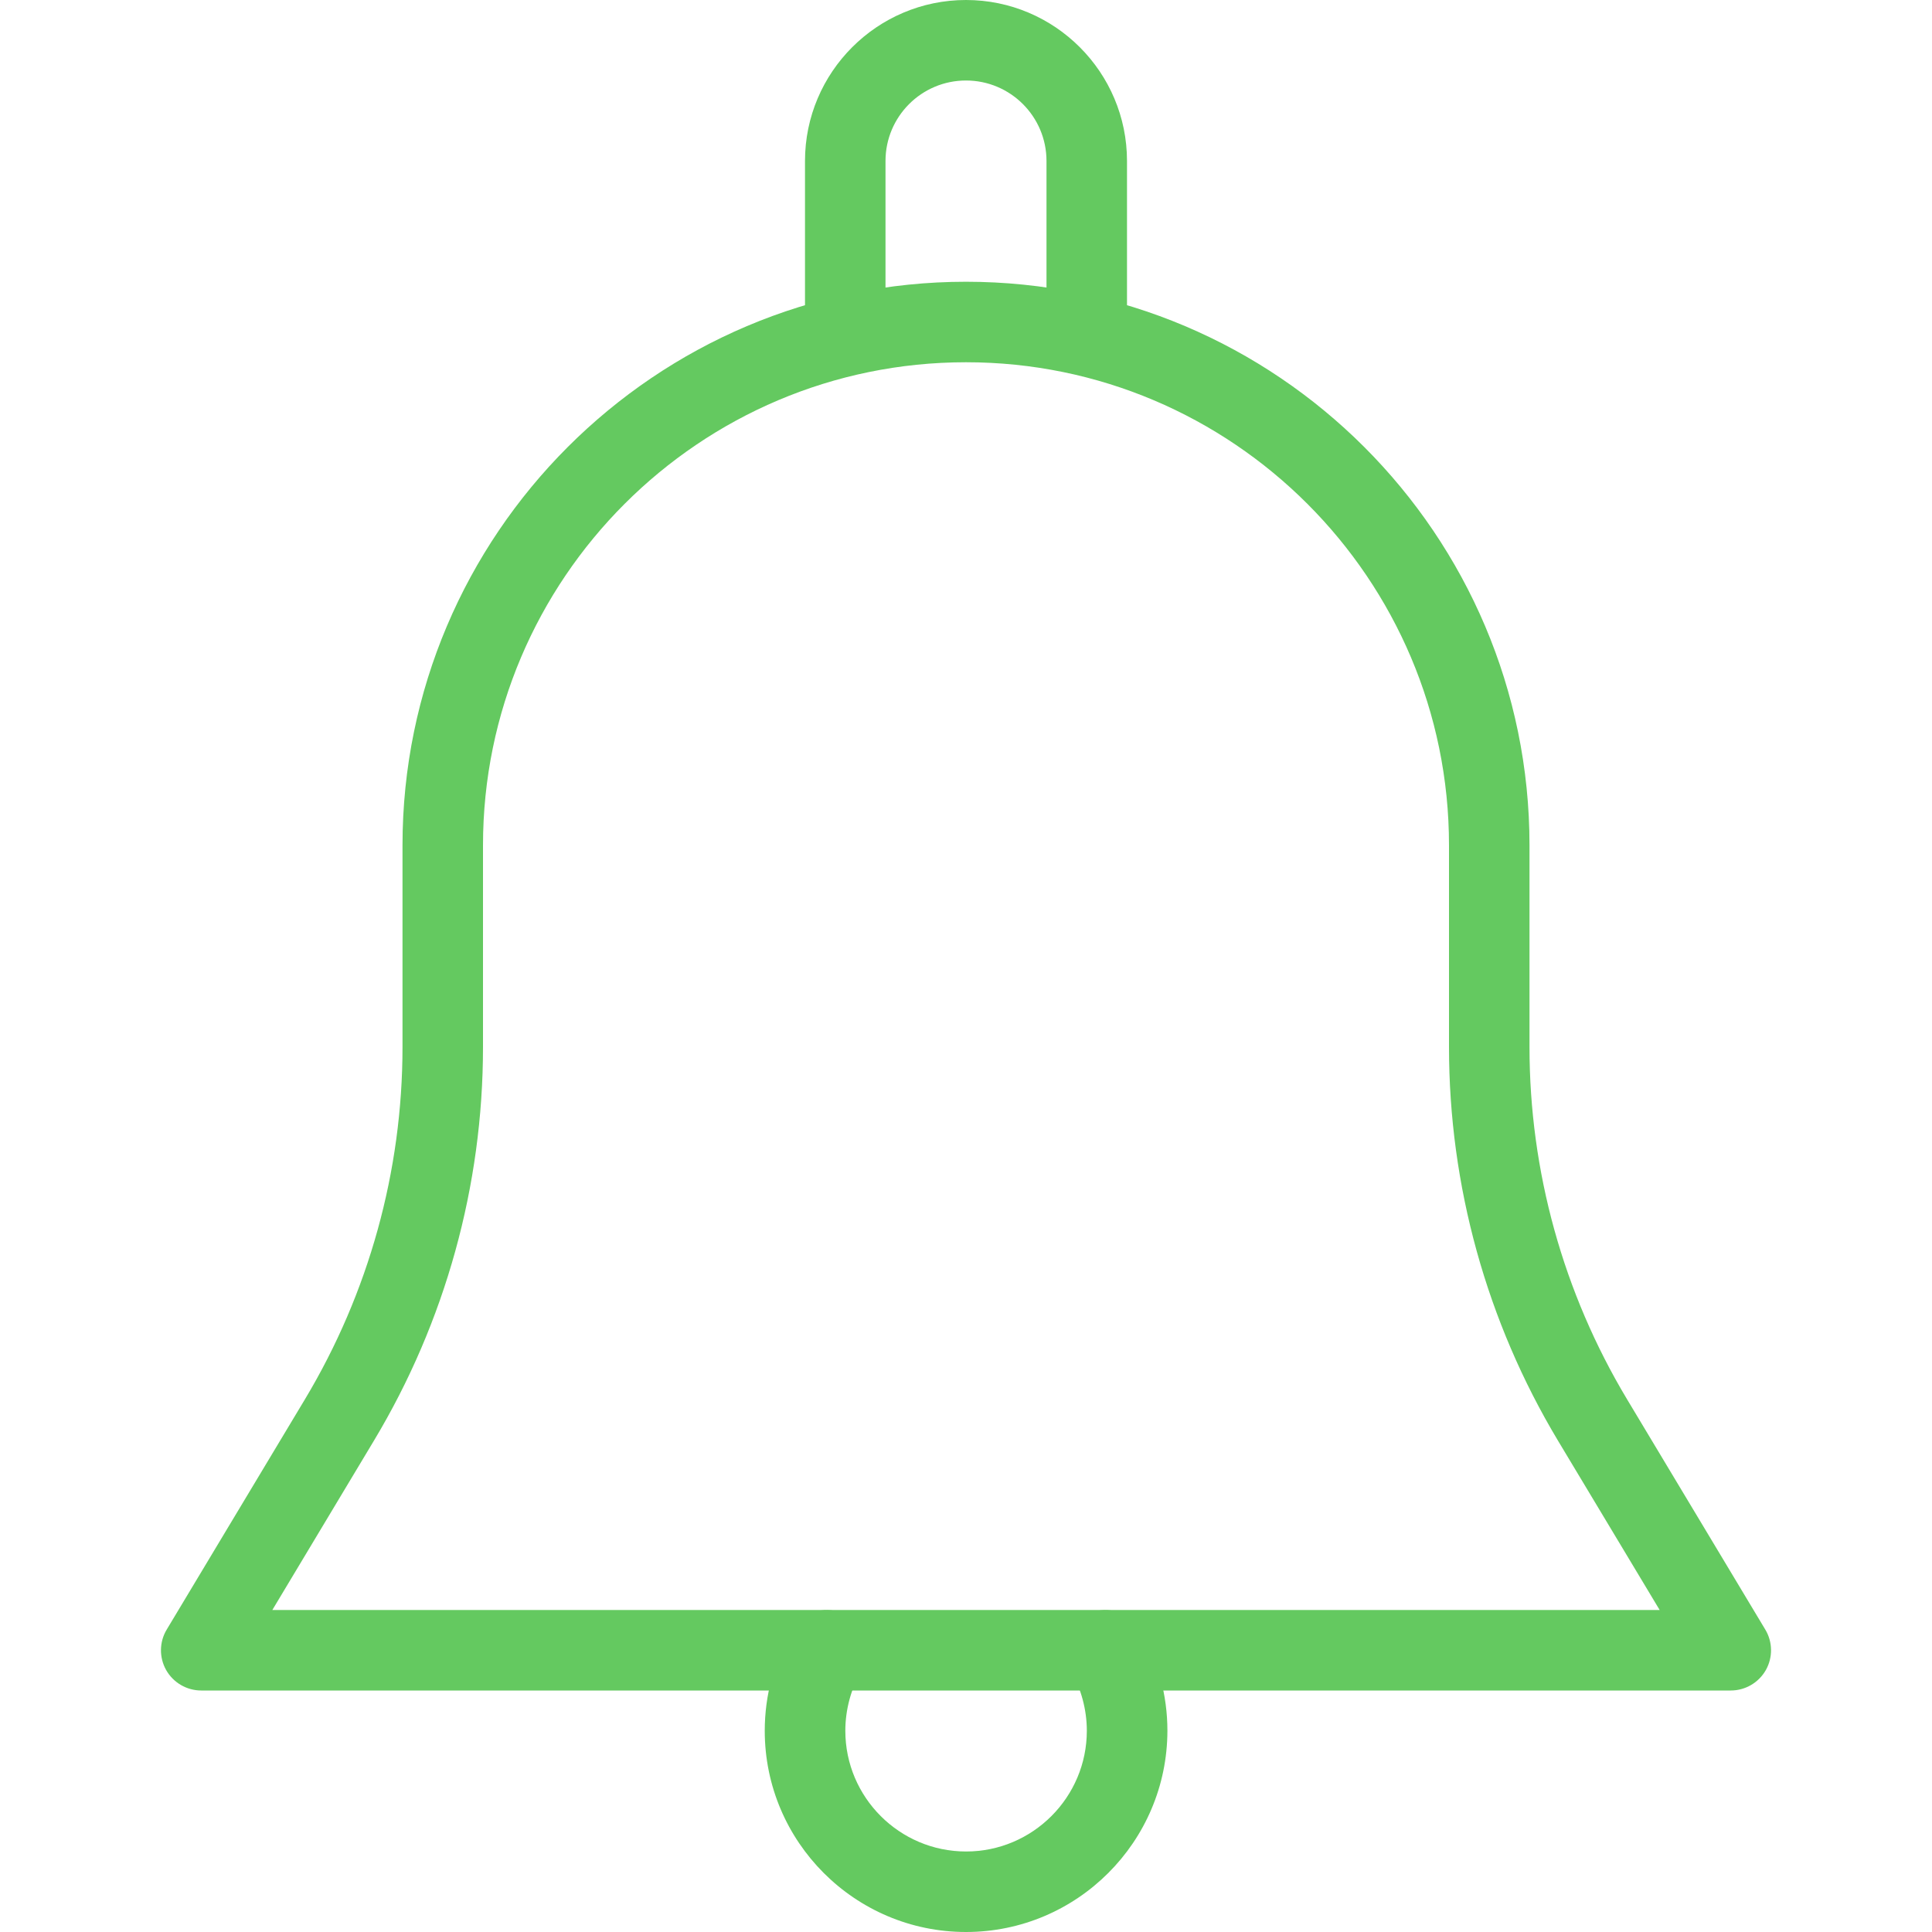
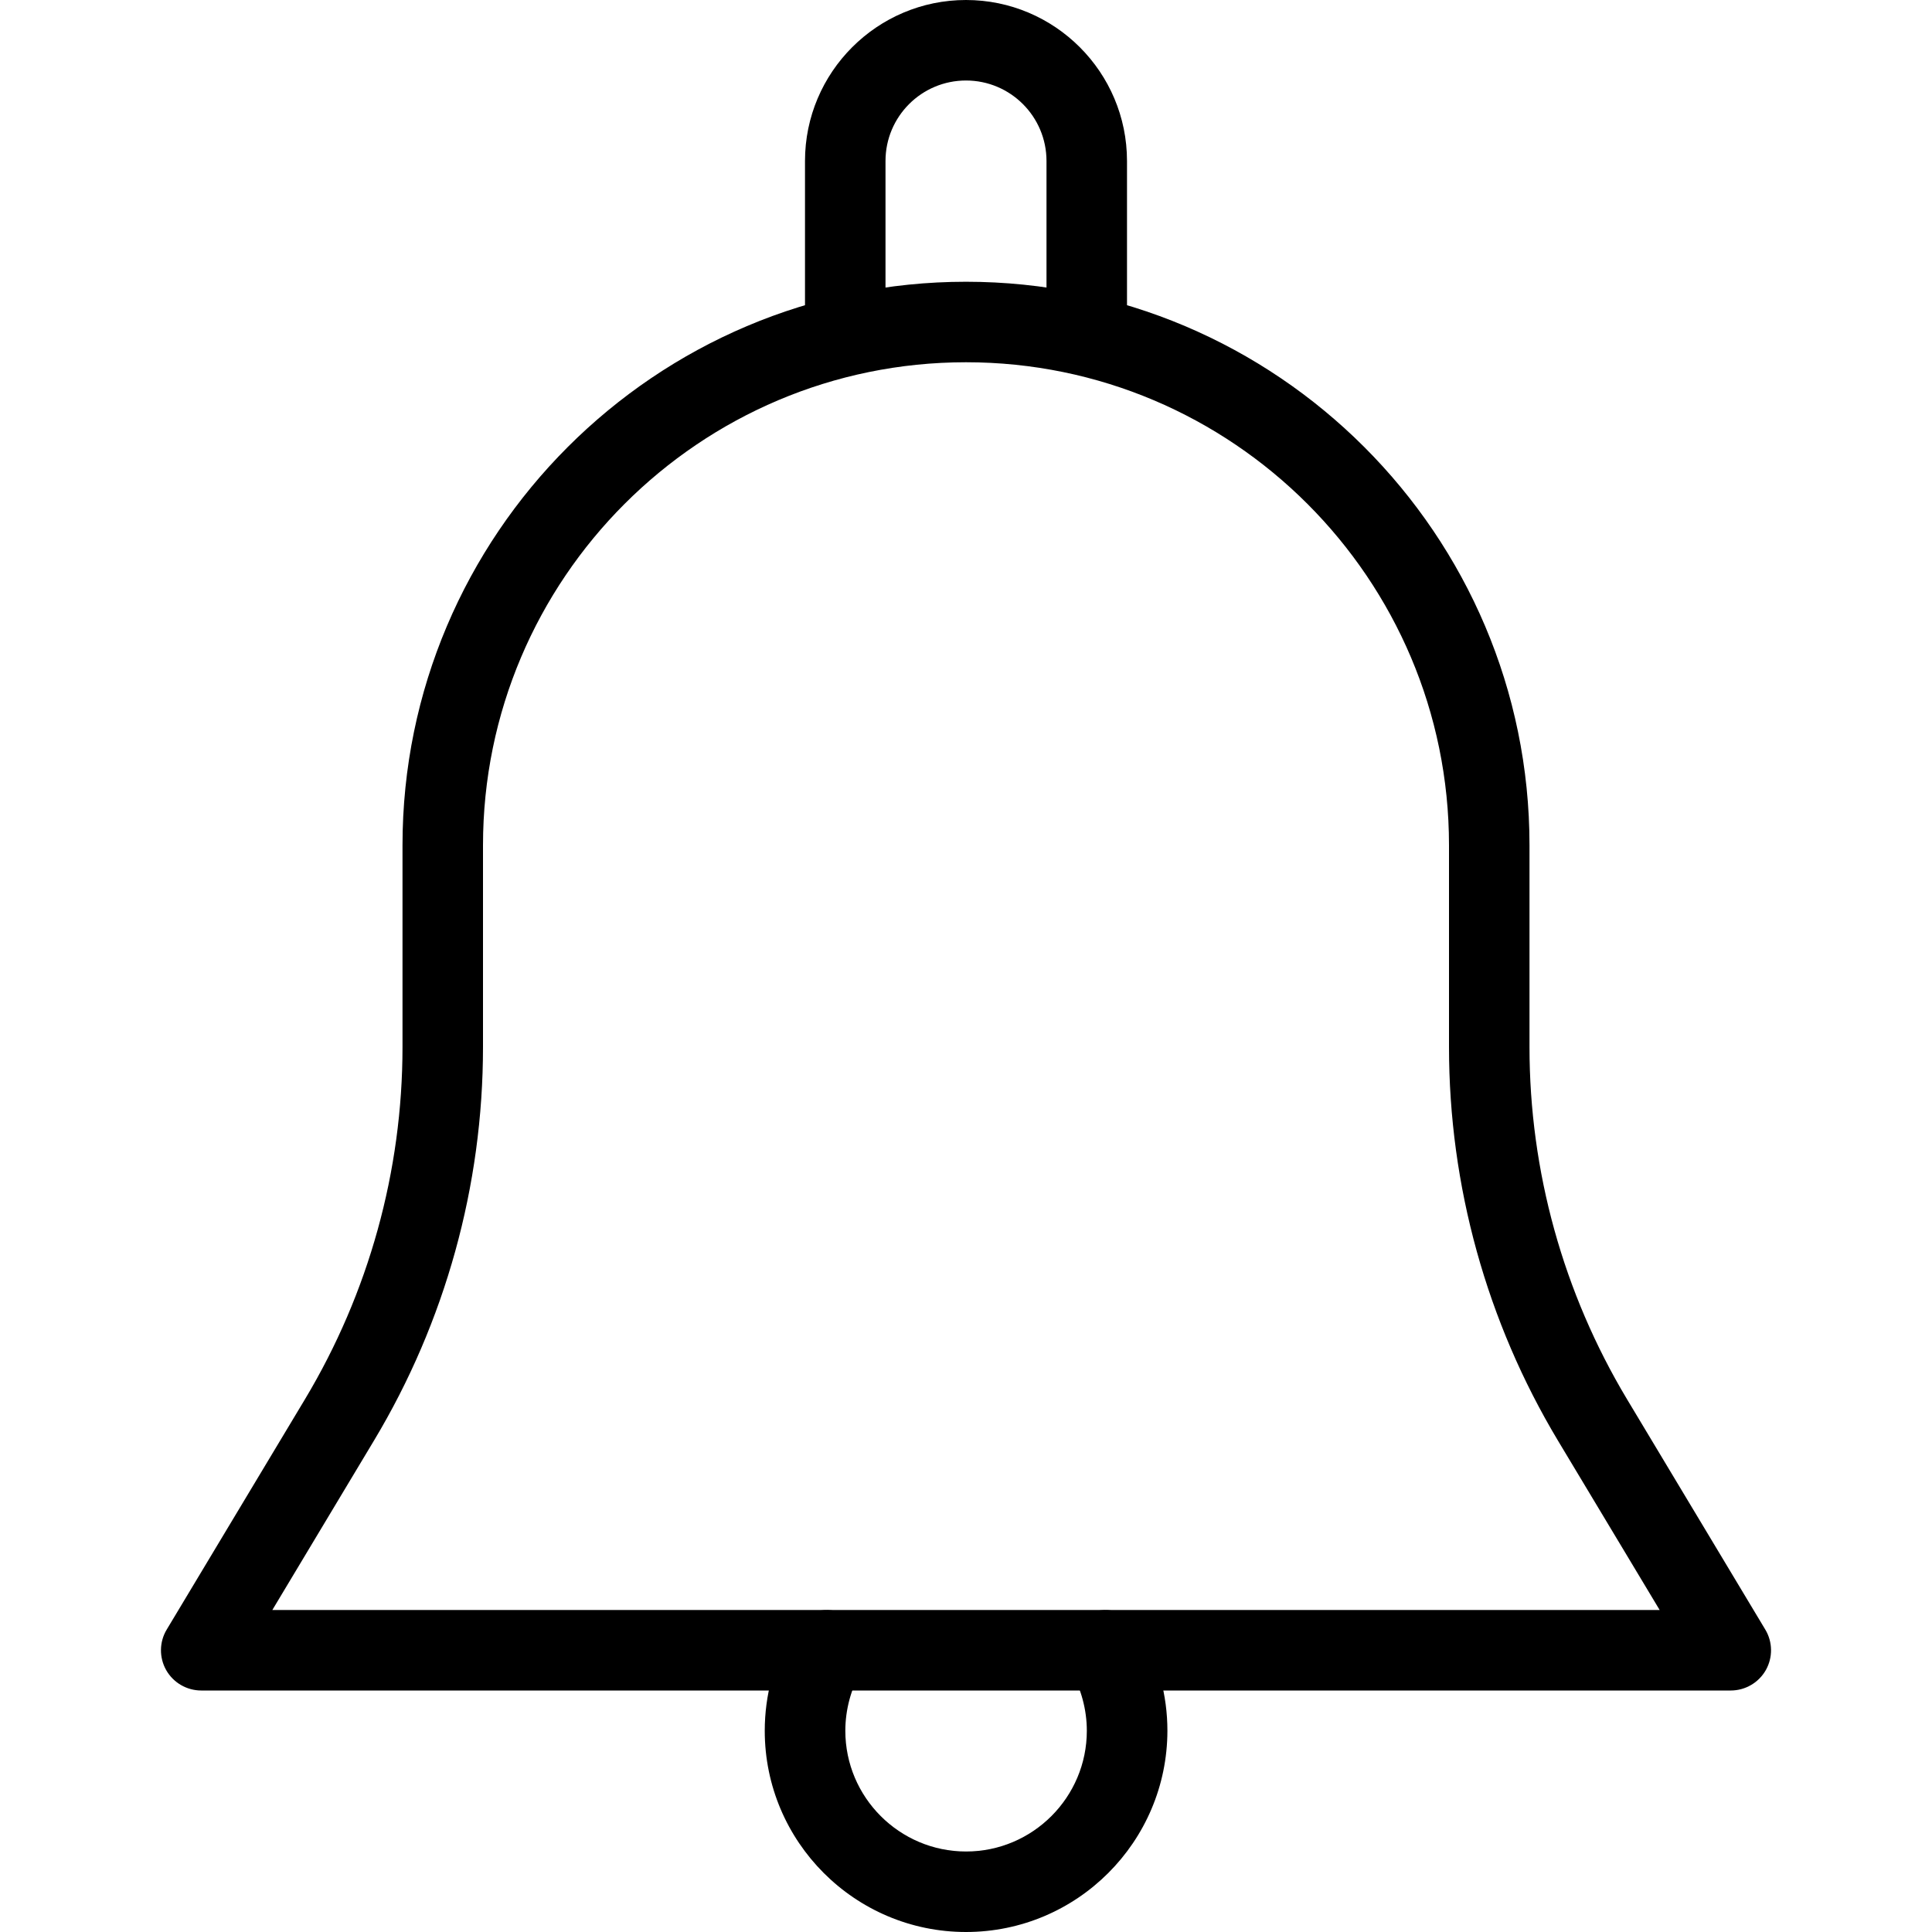
<svg xmlns="http://www.w3.org/2000/svg" version="1.1" id="Capa_1" x="0px" y="0px" viewBox="0 0 512 512" style="enable-background:new 0 0 512 512;" xml:space="preserve" width="512px" height="512px" class="">
  <g>
    <g>
      <g>
-         <path d="M467.819,431.851l-36.651-61.056c-16.896-28.181-25.835-60.437-25.835-93.312V224    c0-82.325-67.008-149.333-149.333-149.333S106.667,141.675,106.667,224v53.483c0,32.875-8.939,65.131-25.835,93.312    l-36.651,61.056c-1.984,3.285-2.027,7.403-0.149,10.731c1.899,3.349,5.461,5.419,9.301,5.419h405.333    c3.84,0,7.403-2.069,9.301-5.419C469.845,439.253,469.803,435.136,467.819,431.851z M72.171,426.667l26.944-44.907    C118.016,350.272,128,314.219,128,277.483V224c0-70.592,57.408-128,128-128s128,57.408,128,128v53.483    c0,36.736,9.984,72.789,28.864,104.277l26.965,44.907H72.171z" data-original="#000000" class="active-path" data-old_color="#000000" fill="#64C960" />
+         <path d="M467.819,431.851l-36.651-61.056c-16.896-28.181-25.835-60.437-25.835-93.312V224    c0-82.325-67.008-149.333-149.333-149.333S106.667,141.675,106.667,224v53.483c0,32.875-8.939,65.131-25.835,93.312    l-36.651,61.056c-1.984,3.285-2.027,7.403-0.149,10.731c1.899,3.349,5.461,5.419,9.301,5.419h405.333    c3.84,0,7.403-2.069,9.301-5.419C469.845,439.253,469.803,435.136,467.819,431.851z M72.171,426.667l26.944-44.907    C118.016,350.272,128,314.219,128,277.483V224c0-70.592,57.408-128,128-128s128,57.408,128,128v53.483    c0,36.736,9.984,72.789,28.864,104.277l26.965,44.907H72.171z" data-original="#000000" class="active-path" data-old_color="#000000" fill="#000" />
      </g>
    </g>
    <g>
      <g>
-         <path d="M256,0c-23.531,0-42.667,19.136-42.667,42.667v42.667C213.333,91.221,218.112,96,224,96s10.667-4.779,10.667-10.667    V42.667c0-11.776,9.557-21.333,21.333-21.333s21.333,9.557,21.333,21.333v42.667C277.333,91.221,282.112,96,288,96    s10.667-4.779,10.667-10.667V42.667C298.667,19.136,279.531,0,256,0z" data-original="#000000" class="active-path" data-old_color="#000000" fill="#64C960" />
+         <path d="M256,0c-23.531,0-42.667,19.136-42.667,42.667v42.667C213.333,91.221,218.112,96,224,96s10.667-4.779,10.667-10.667    V42.667c0-11.776,9.557-21.333,21.333-21.333s21.333,9.557,21.333,21.333v42.667C277.333,91.221,282.112,96,288,96    s10.667-4.779,10.667-10.667V42.667C298.667,19.136,279.531,0,256,0z" data-original="#000000" class="active-path" data-old_color="#000000" fill="#000" />
      </g>
    </g>
    <g>
      <g>
-         <path d="M302.165,431.936c-3.008-5.077-9.515-6.741-14.613-3.819c-5.099,2.987-6.805,9.536-3.819,14.613    c2.773,4.715,4.288,10.368,4.288,15.936c0,17.643-14.357,32-32,32c-17.643,0-32-14.357-32-32c0-5.568,1.515-11.221,4.288-15.936    c2.965-5.099,1.259-11.627-3.819-14.613c-5.141-2.923-11.627-1.259-14.613,3.819c-4.715,8.064-7.211,17.301-7.211,26.731    C202.667,488.085,226.581,512,256,512s53.333-23.915,53.376-53.333C309.376,449.237,306.88,440,302.165,431.936z" data-original="#000000" class="active-path" data-old_color="#000000" fill="#64C960" />
+         <path d="M302.165,431.936c-3.008-5.077-9.515-6.741-14.613-3.819c-5.099,2.987-6.805,9.536-3.819,14.613    c2.773,4.715,4.288,10.368,4.288,15.936c0,17.643-14.357,32-32,32c-17.643,0-32-14.357-32-32c0-5.568,1.515-11.221,4.288-15.936    c2.965-5.099,1.259-11.627-3.819-14.613c-5.141-2.923-11.627-1.259-14.613,3.819c-4.715,8.064-7.211,17.301-7.211,26.731    C202.667,488.085,226.581,512,256,512s53.333-23.915,53.376-53.333C309.376,449.237,306.88,440,302.165,431.936z" data-original="#000000" class="active-path" data-old_color="#000000" fill="#000" />
      </g>
    </g>
  </g>
</svg>
